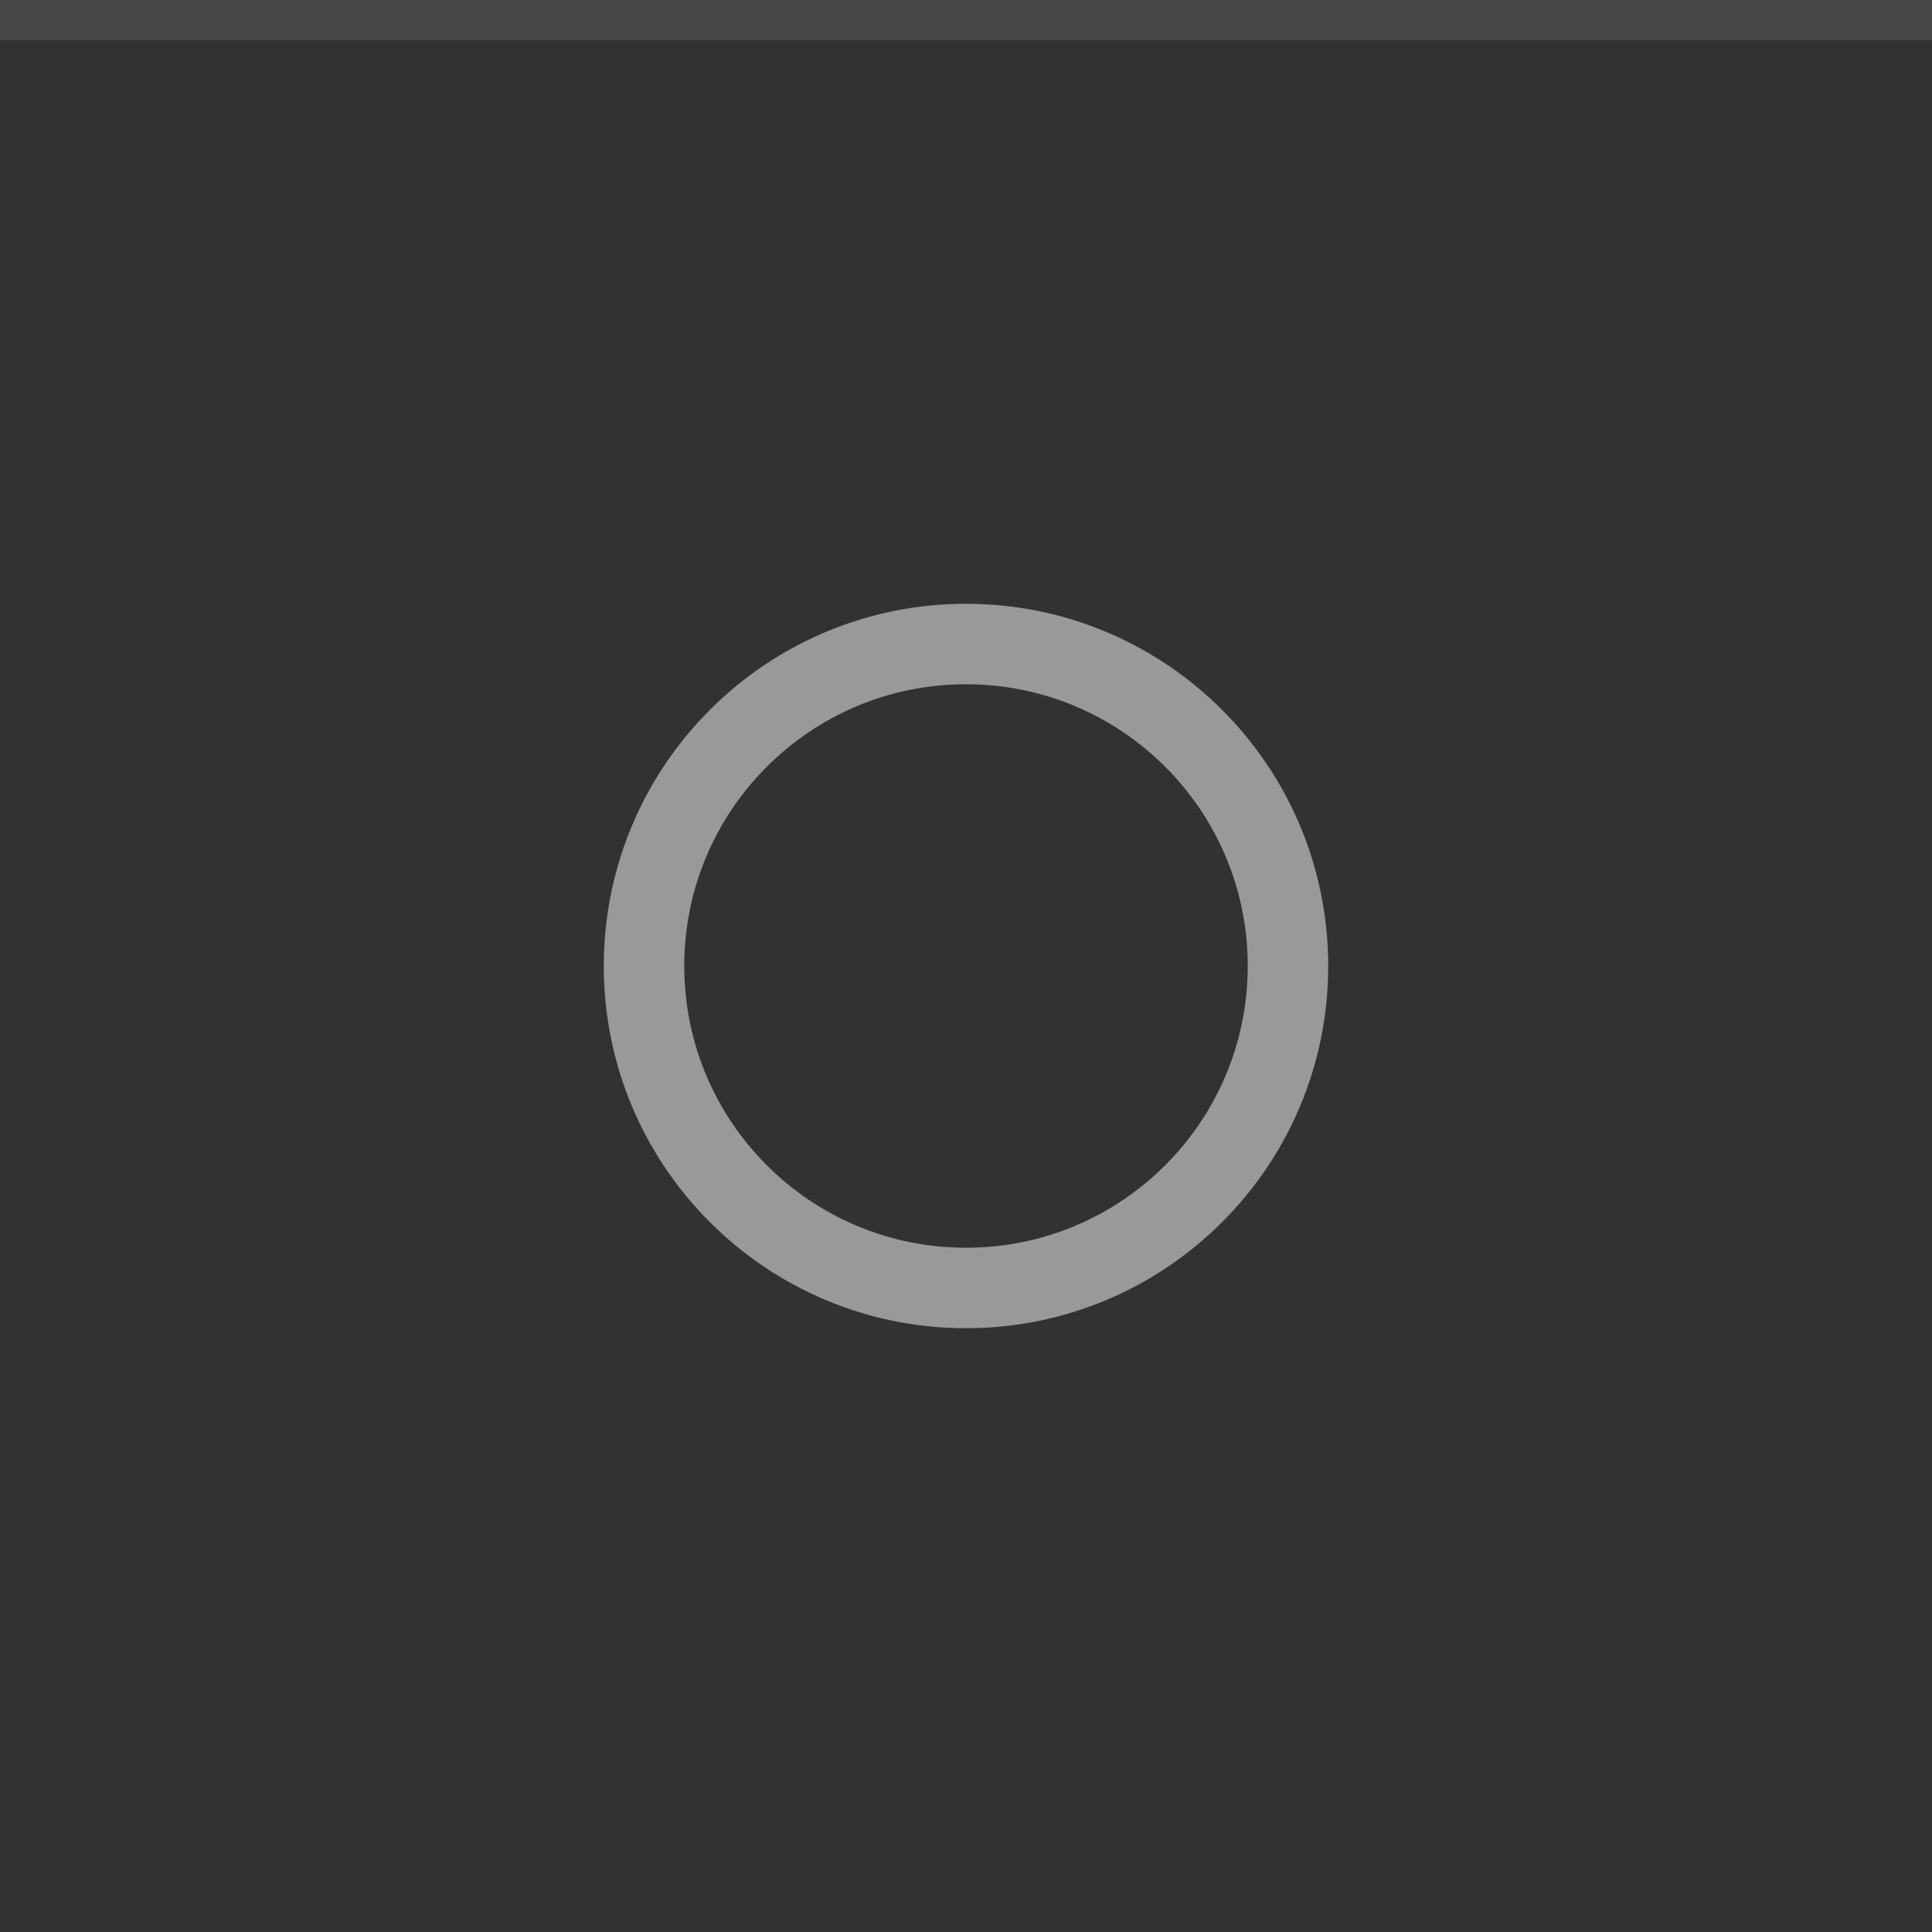
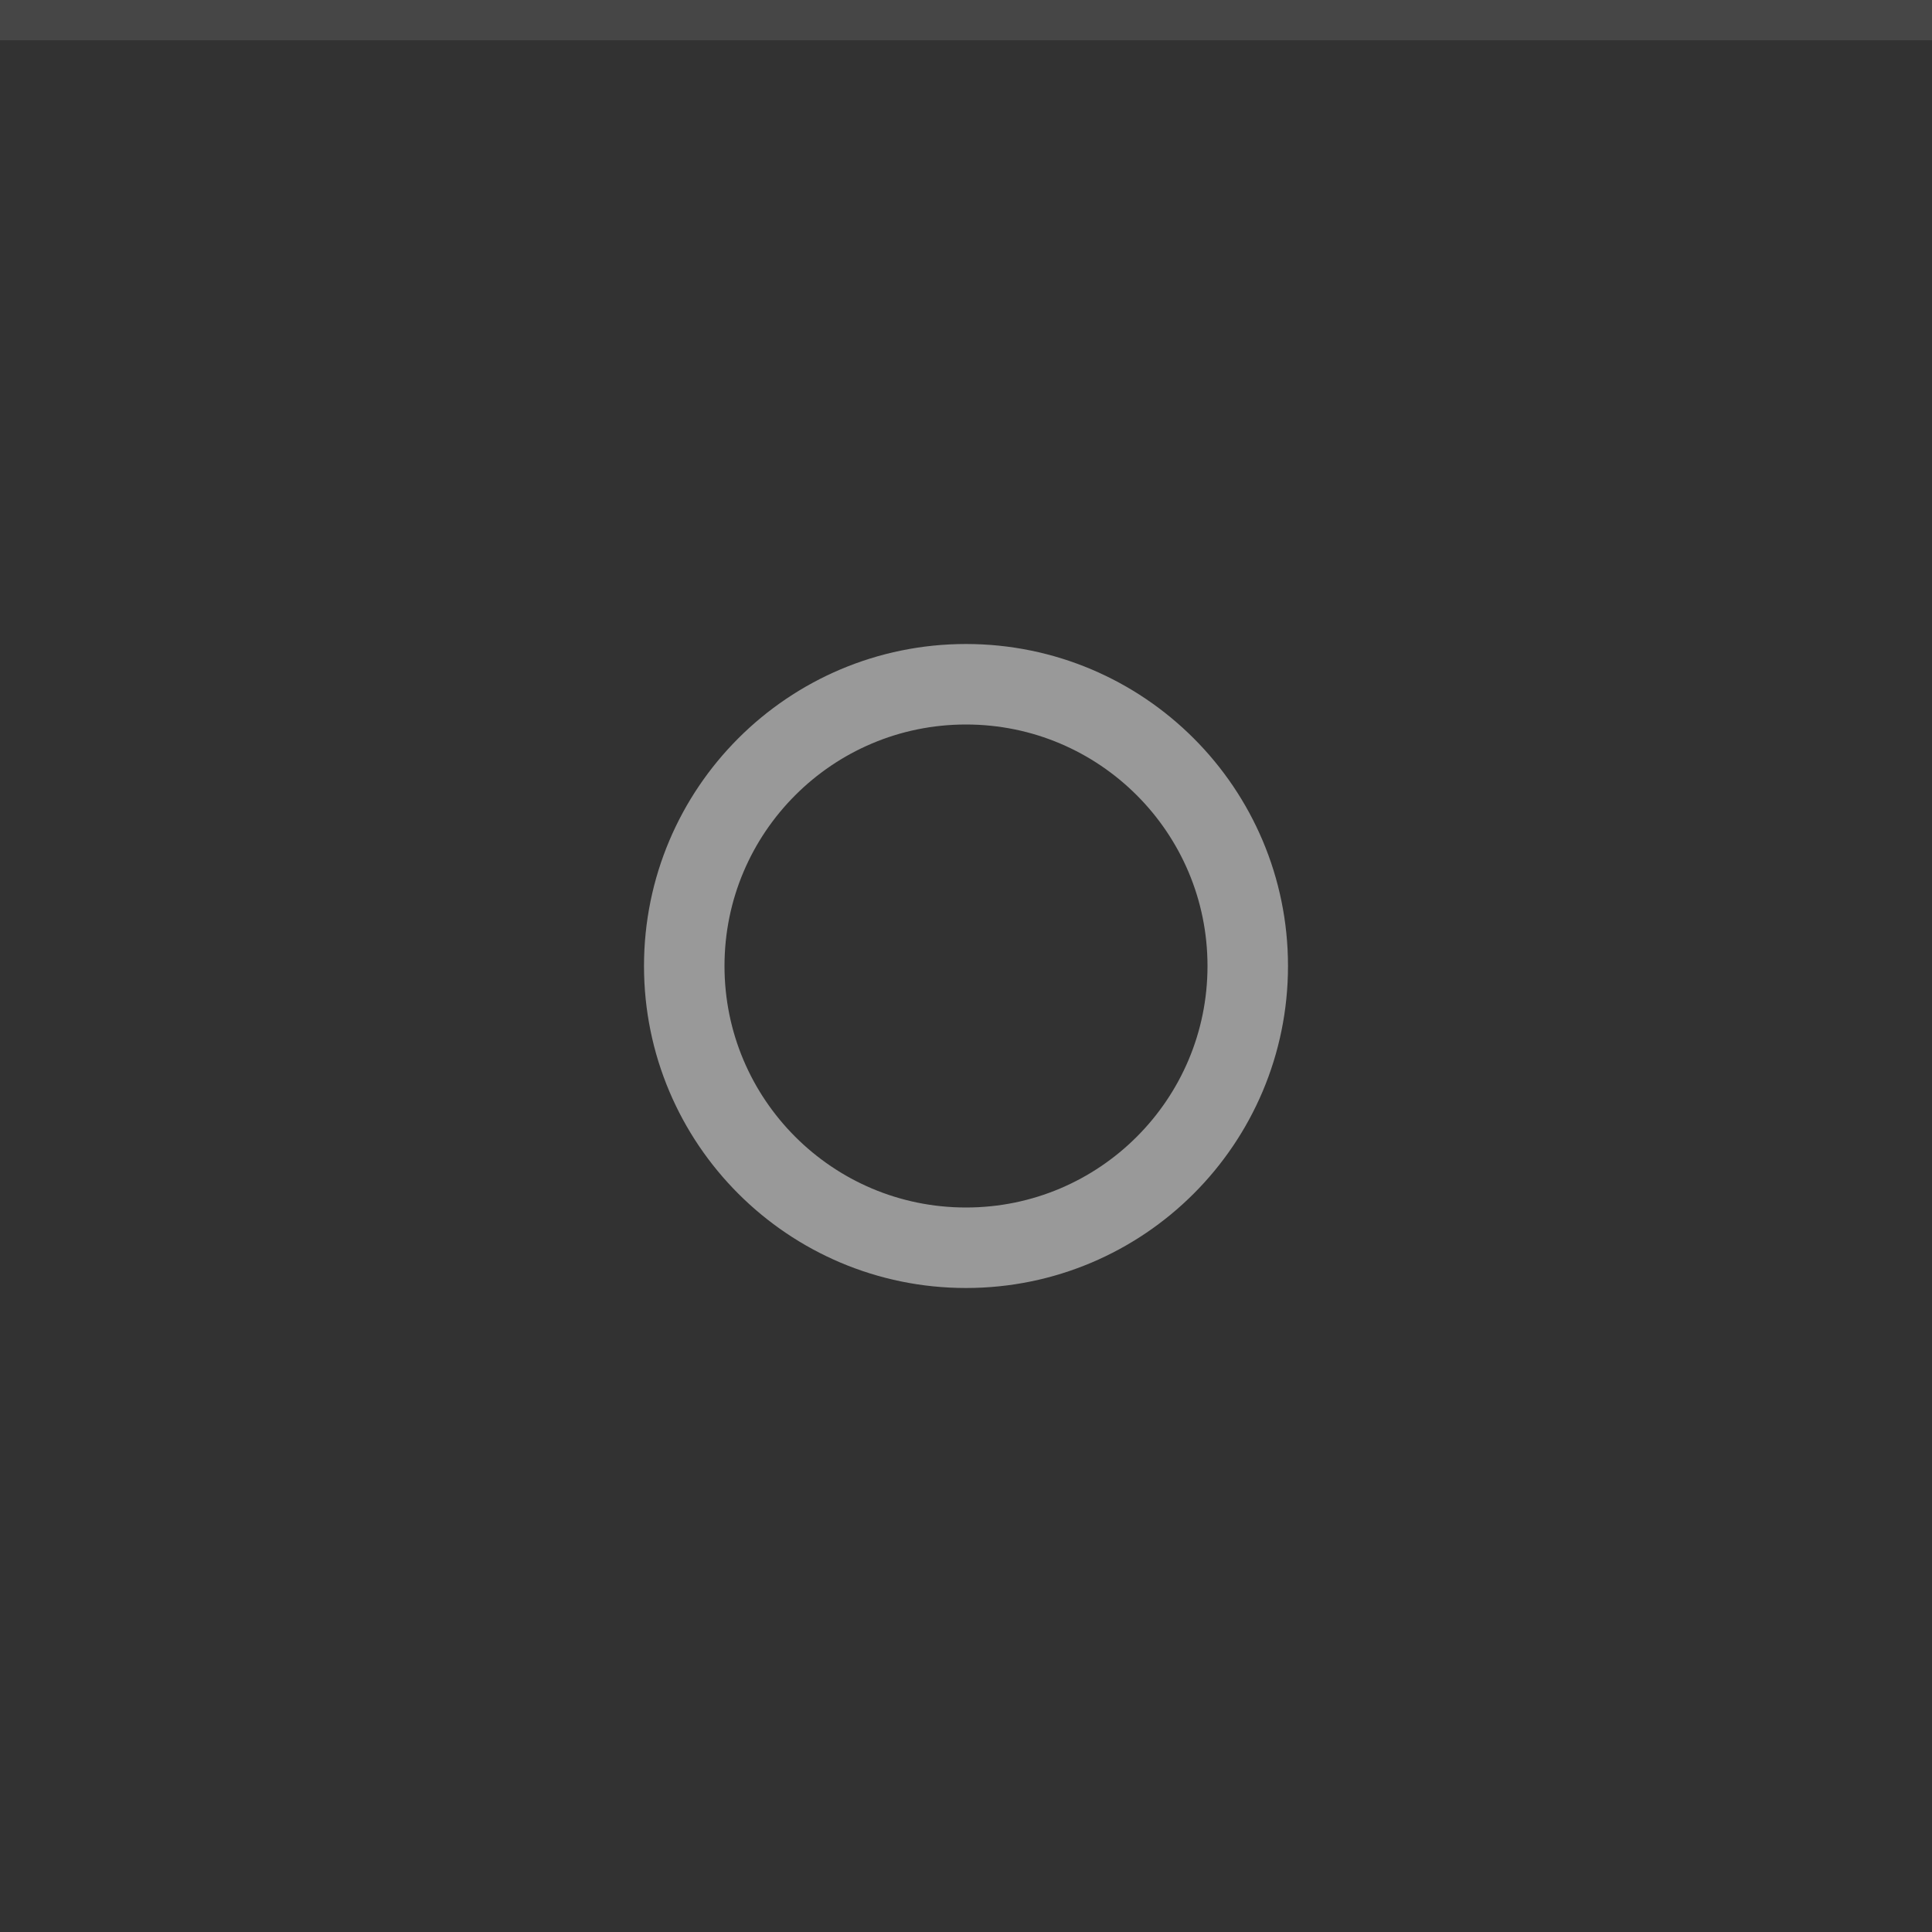
<svg xmlns="http://www.w3.org/2000/svg" width="48" height="48" viewBox="0 0 48 48">
  <rect width="48" height="48" fill="#323232" />
  <rect width="48" height="1" fill="#FFFFFF" fill-opacity="0.1" />
-   <g transform="scale(1.5)" fill="#FFFFFF" opacity="0.5">
-     <circle cx="16" cy="16" r="12" opacity="0" />
-     <circle cx="16" cy="16" r="5.333" fill="none" stroke="#FFFFFF" stroke-width="1.333" />
+   <g fill="#FFFFFF" opacity="0.5">
+     <circle cx="24" cy="24" r="18" opacity="0" />
+     <circle cx="24" cy="24" r="7" fill="none" stroke="#FFFFFF" stroke-width="2" />
  </g>
</svg>
